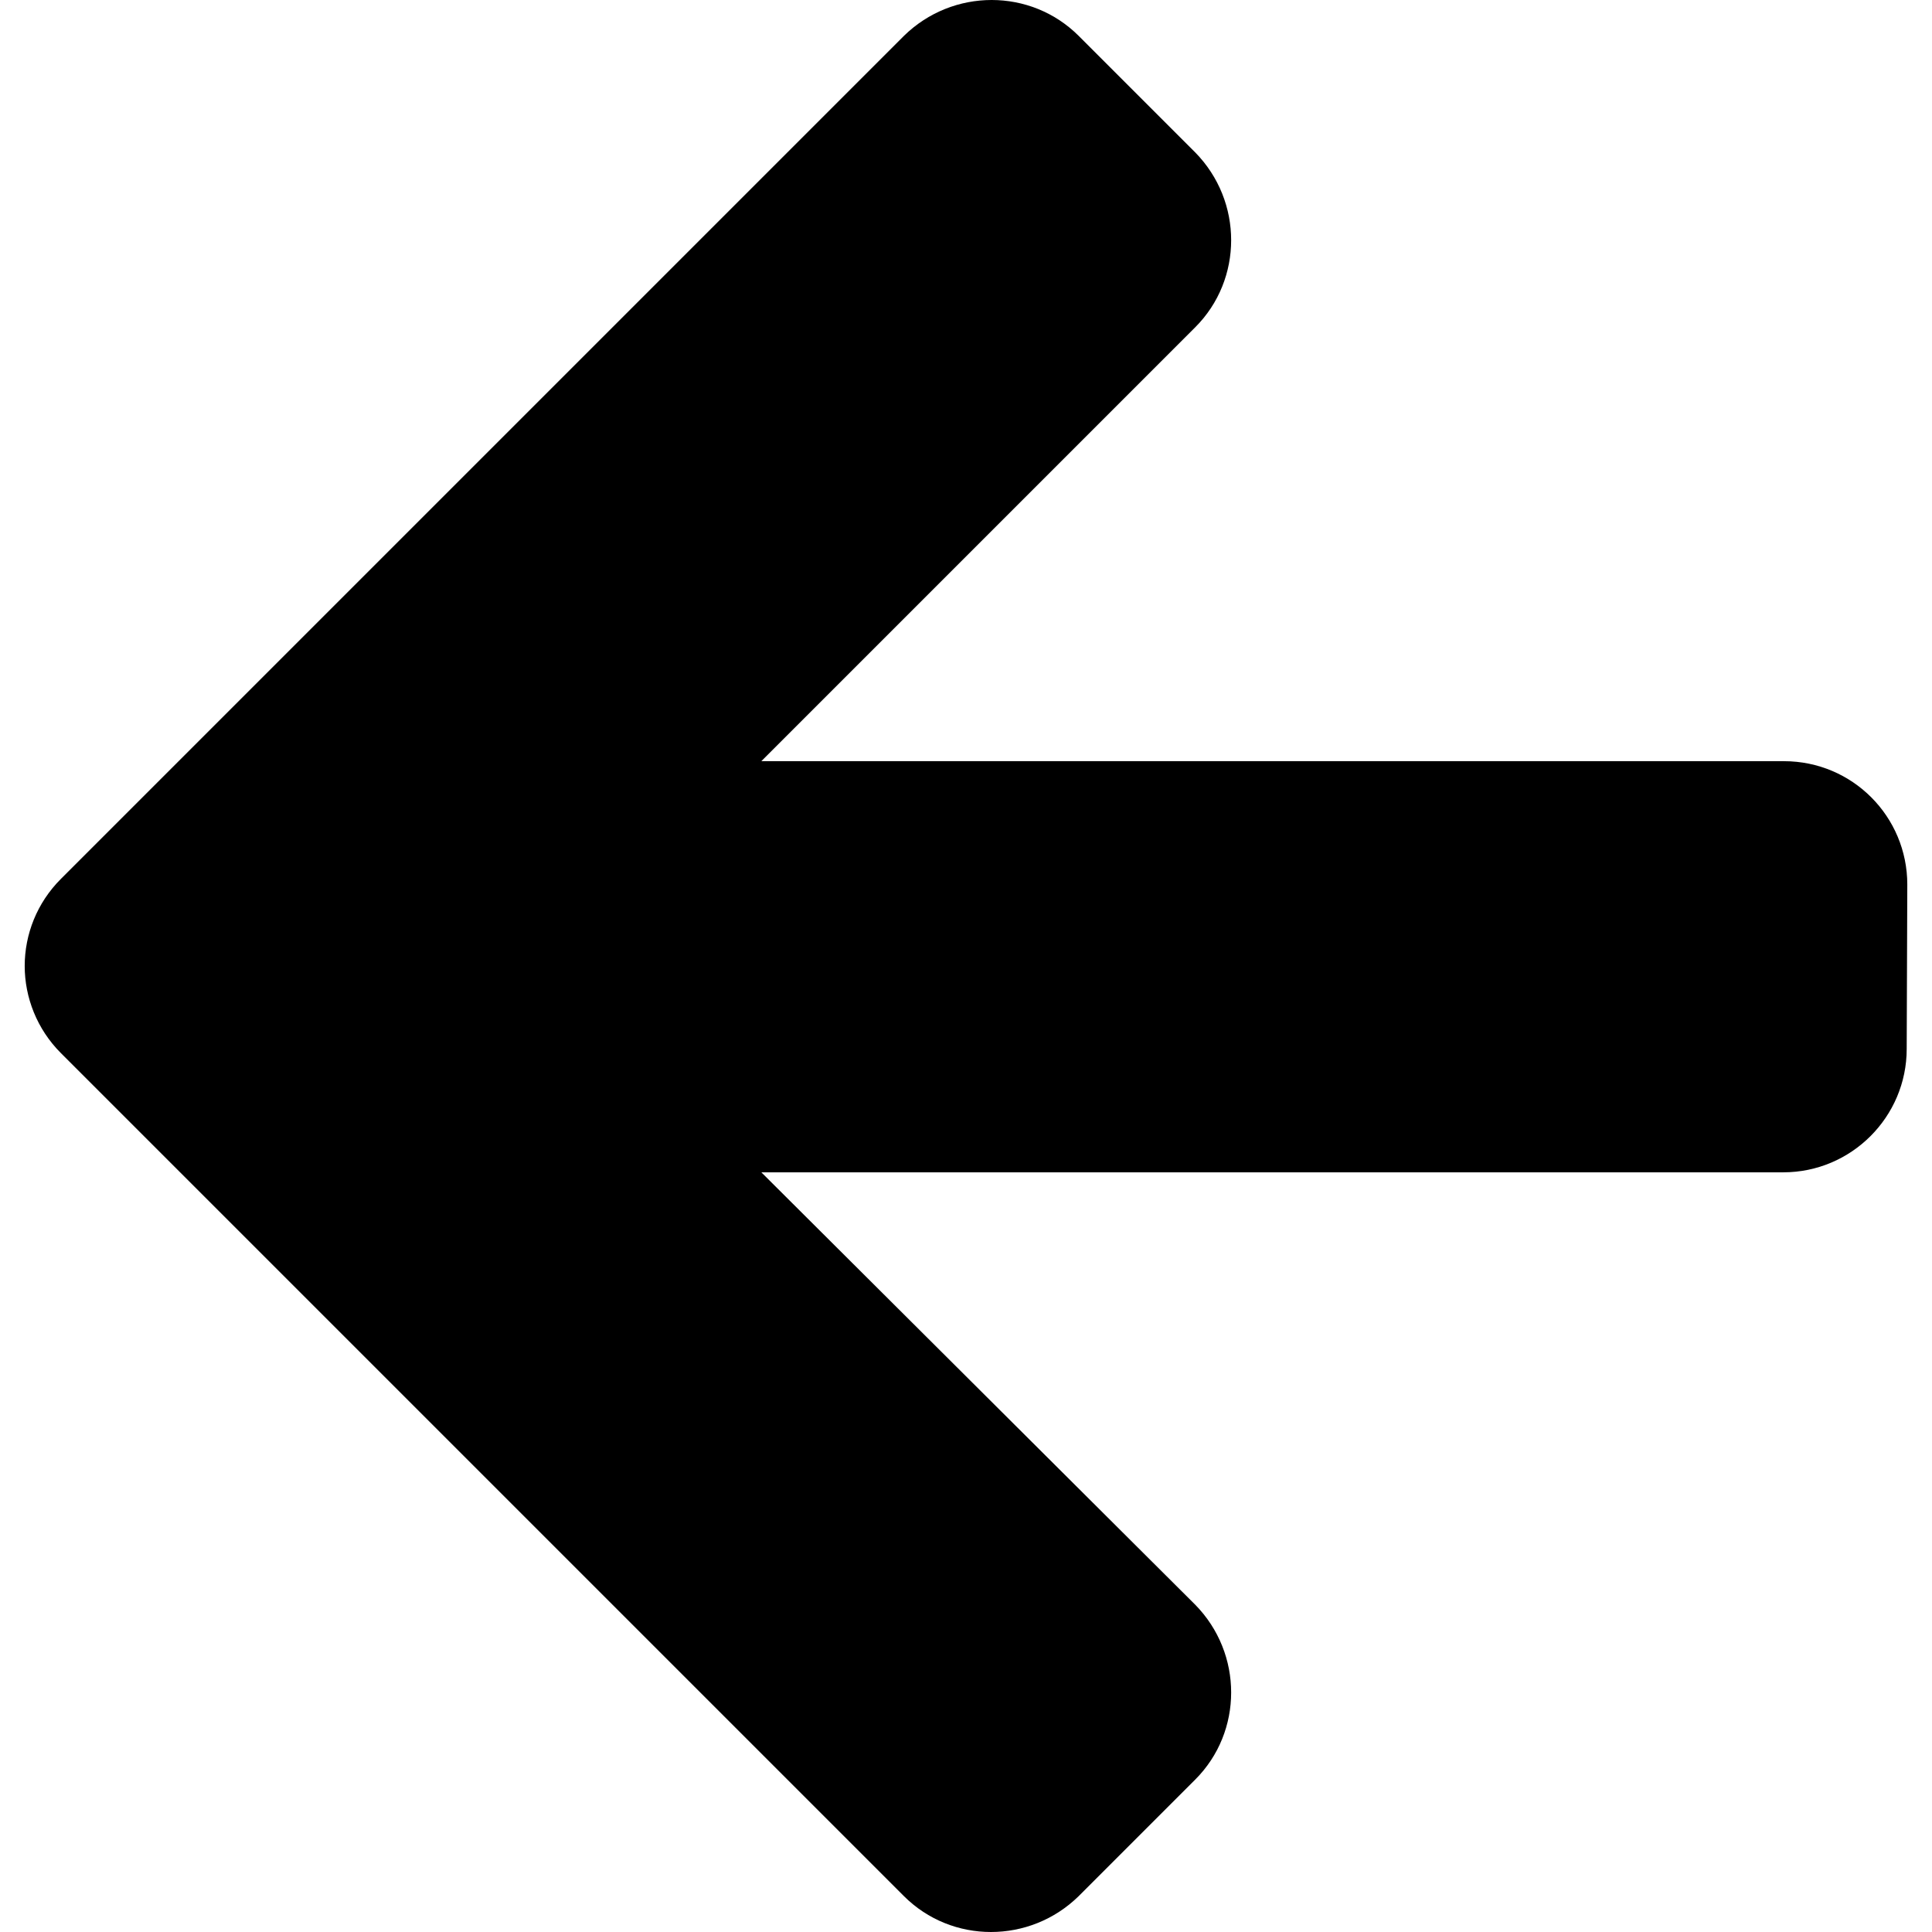
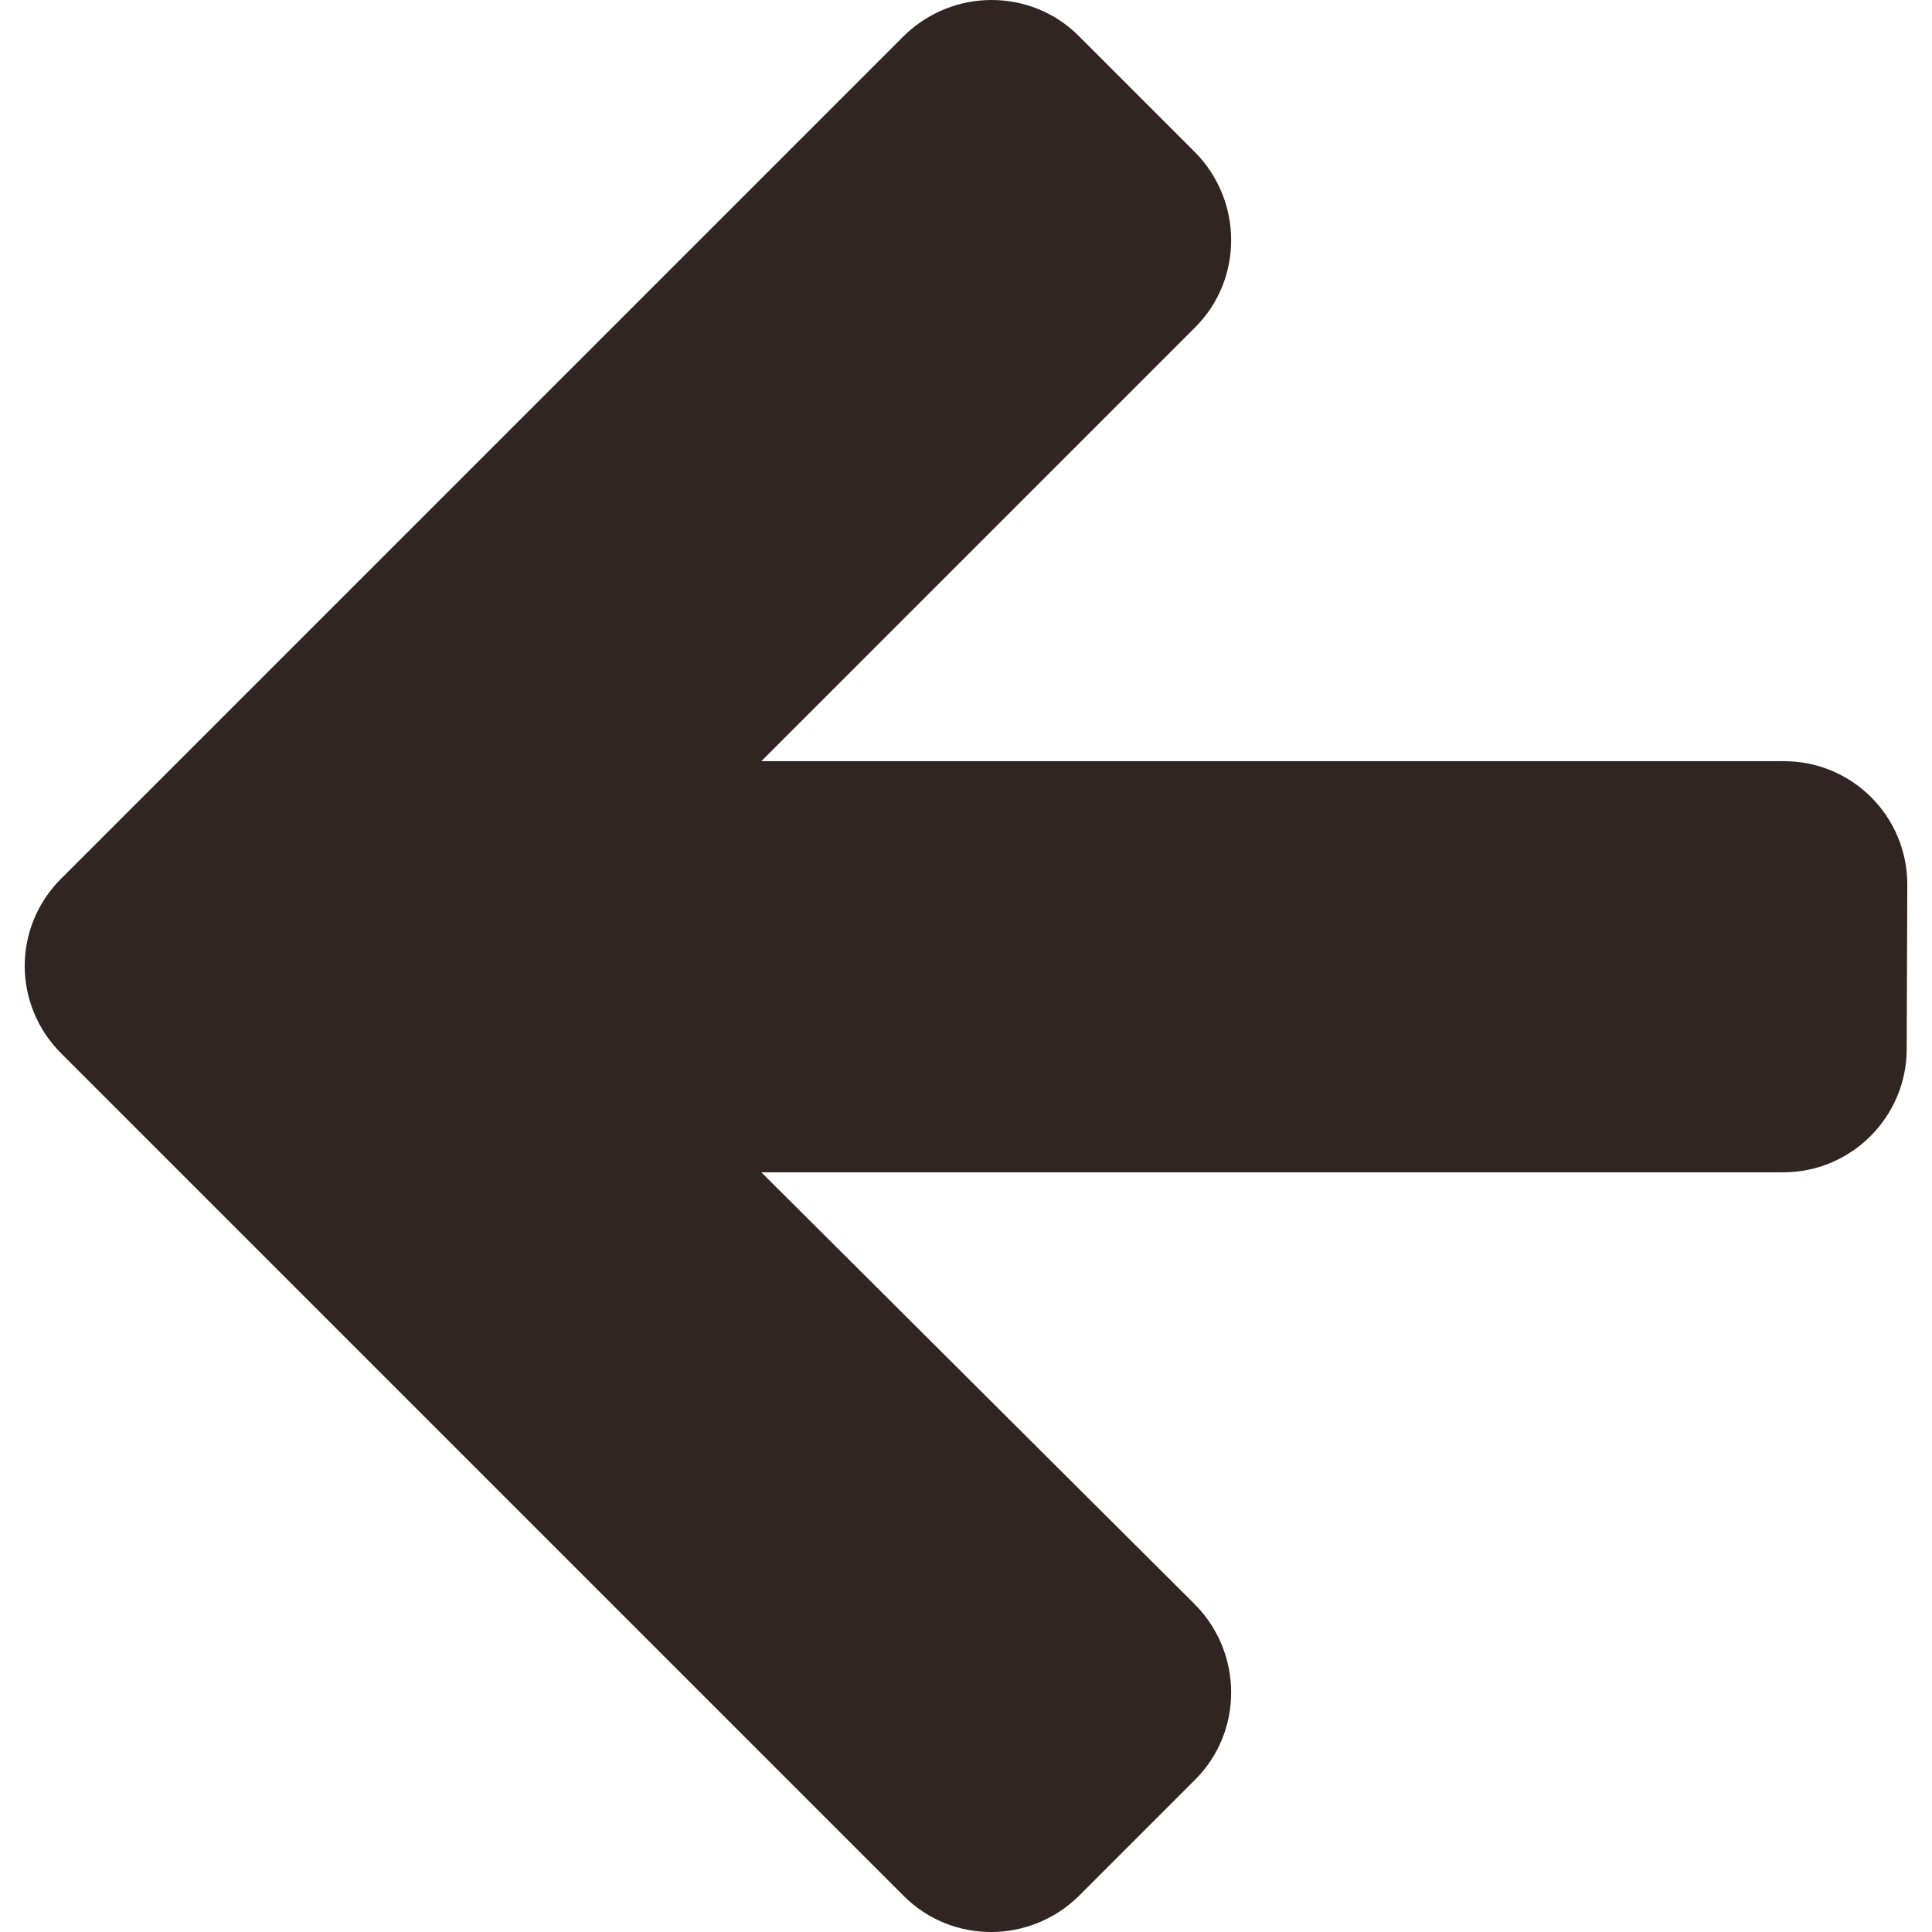
- <svg xmlns="http://www.w3.org/2000/svg" version="1.1" id="Capa_1" x="0px" y="0px" width="493.578px" height="493.578px" viewBox="0 0 493.578 493.578" style="enable-background:new 0 0 493.578 493.578;" xml:space="preserve">
+ <svg xmlns="http://www.w3.org/2000/svg" fill="#302523" version="1.1" id="Capa_1" x="0px" y="0px" width="493.578px" height="493.578px" viewBox="0 0 493.578 493.578" style="enable-background:new 0 0 493.578 493.578;" xml:space="preserve">
  <g>
    <path d="M487.267,225.981c0-17.365-13.999-31.518-31.518-31.518H194.501L305.35,83.615c12.24-12.24,12.24-32.207,0-44.676   L275.592,9.18c-12.24-12.24-32.207-12.24-44.676,0L15.568,224.527c-6.12,6.12-9.256,14.153-9.256,22.262   c0,8.032,3.136,16.142,9.256,22.262l215.348,215.348c12.24,12.239,32.207,12.239,44.676,0l29.758-29.759   c12.24-12.24,12.24-32.207,0-44.676L194.501,299.498h261.094c17.366,0,31.519-14.153,31.519-31.519L487.267,225.981z" />
  </g>
  <g>
</g>
  <g>
</g>
  <g>
</g>
  <g>
</g>
  <g>
</g>
  <g>
</g>
  <g>
</g>
  <g>
</g>
  <g>
</g>
  <g>
</g>
  <g>
</g>
  <g>
</g>
  <g>
</g>
  <g>
</g>
  <g>
</g>
</svg>
